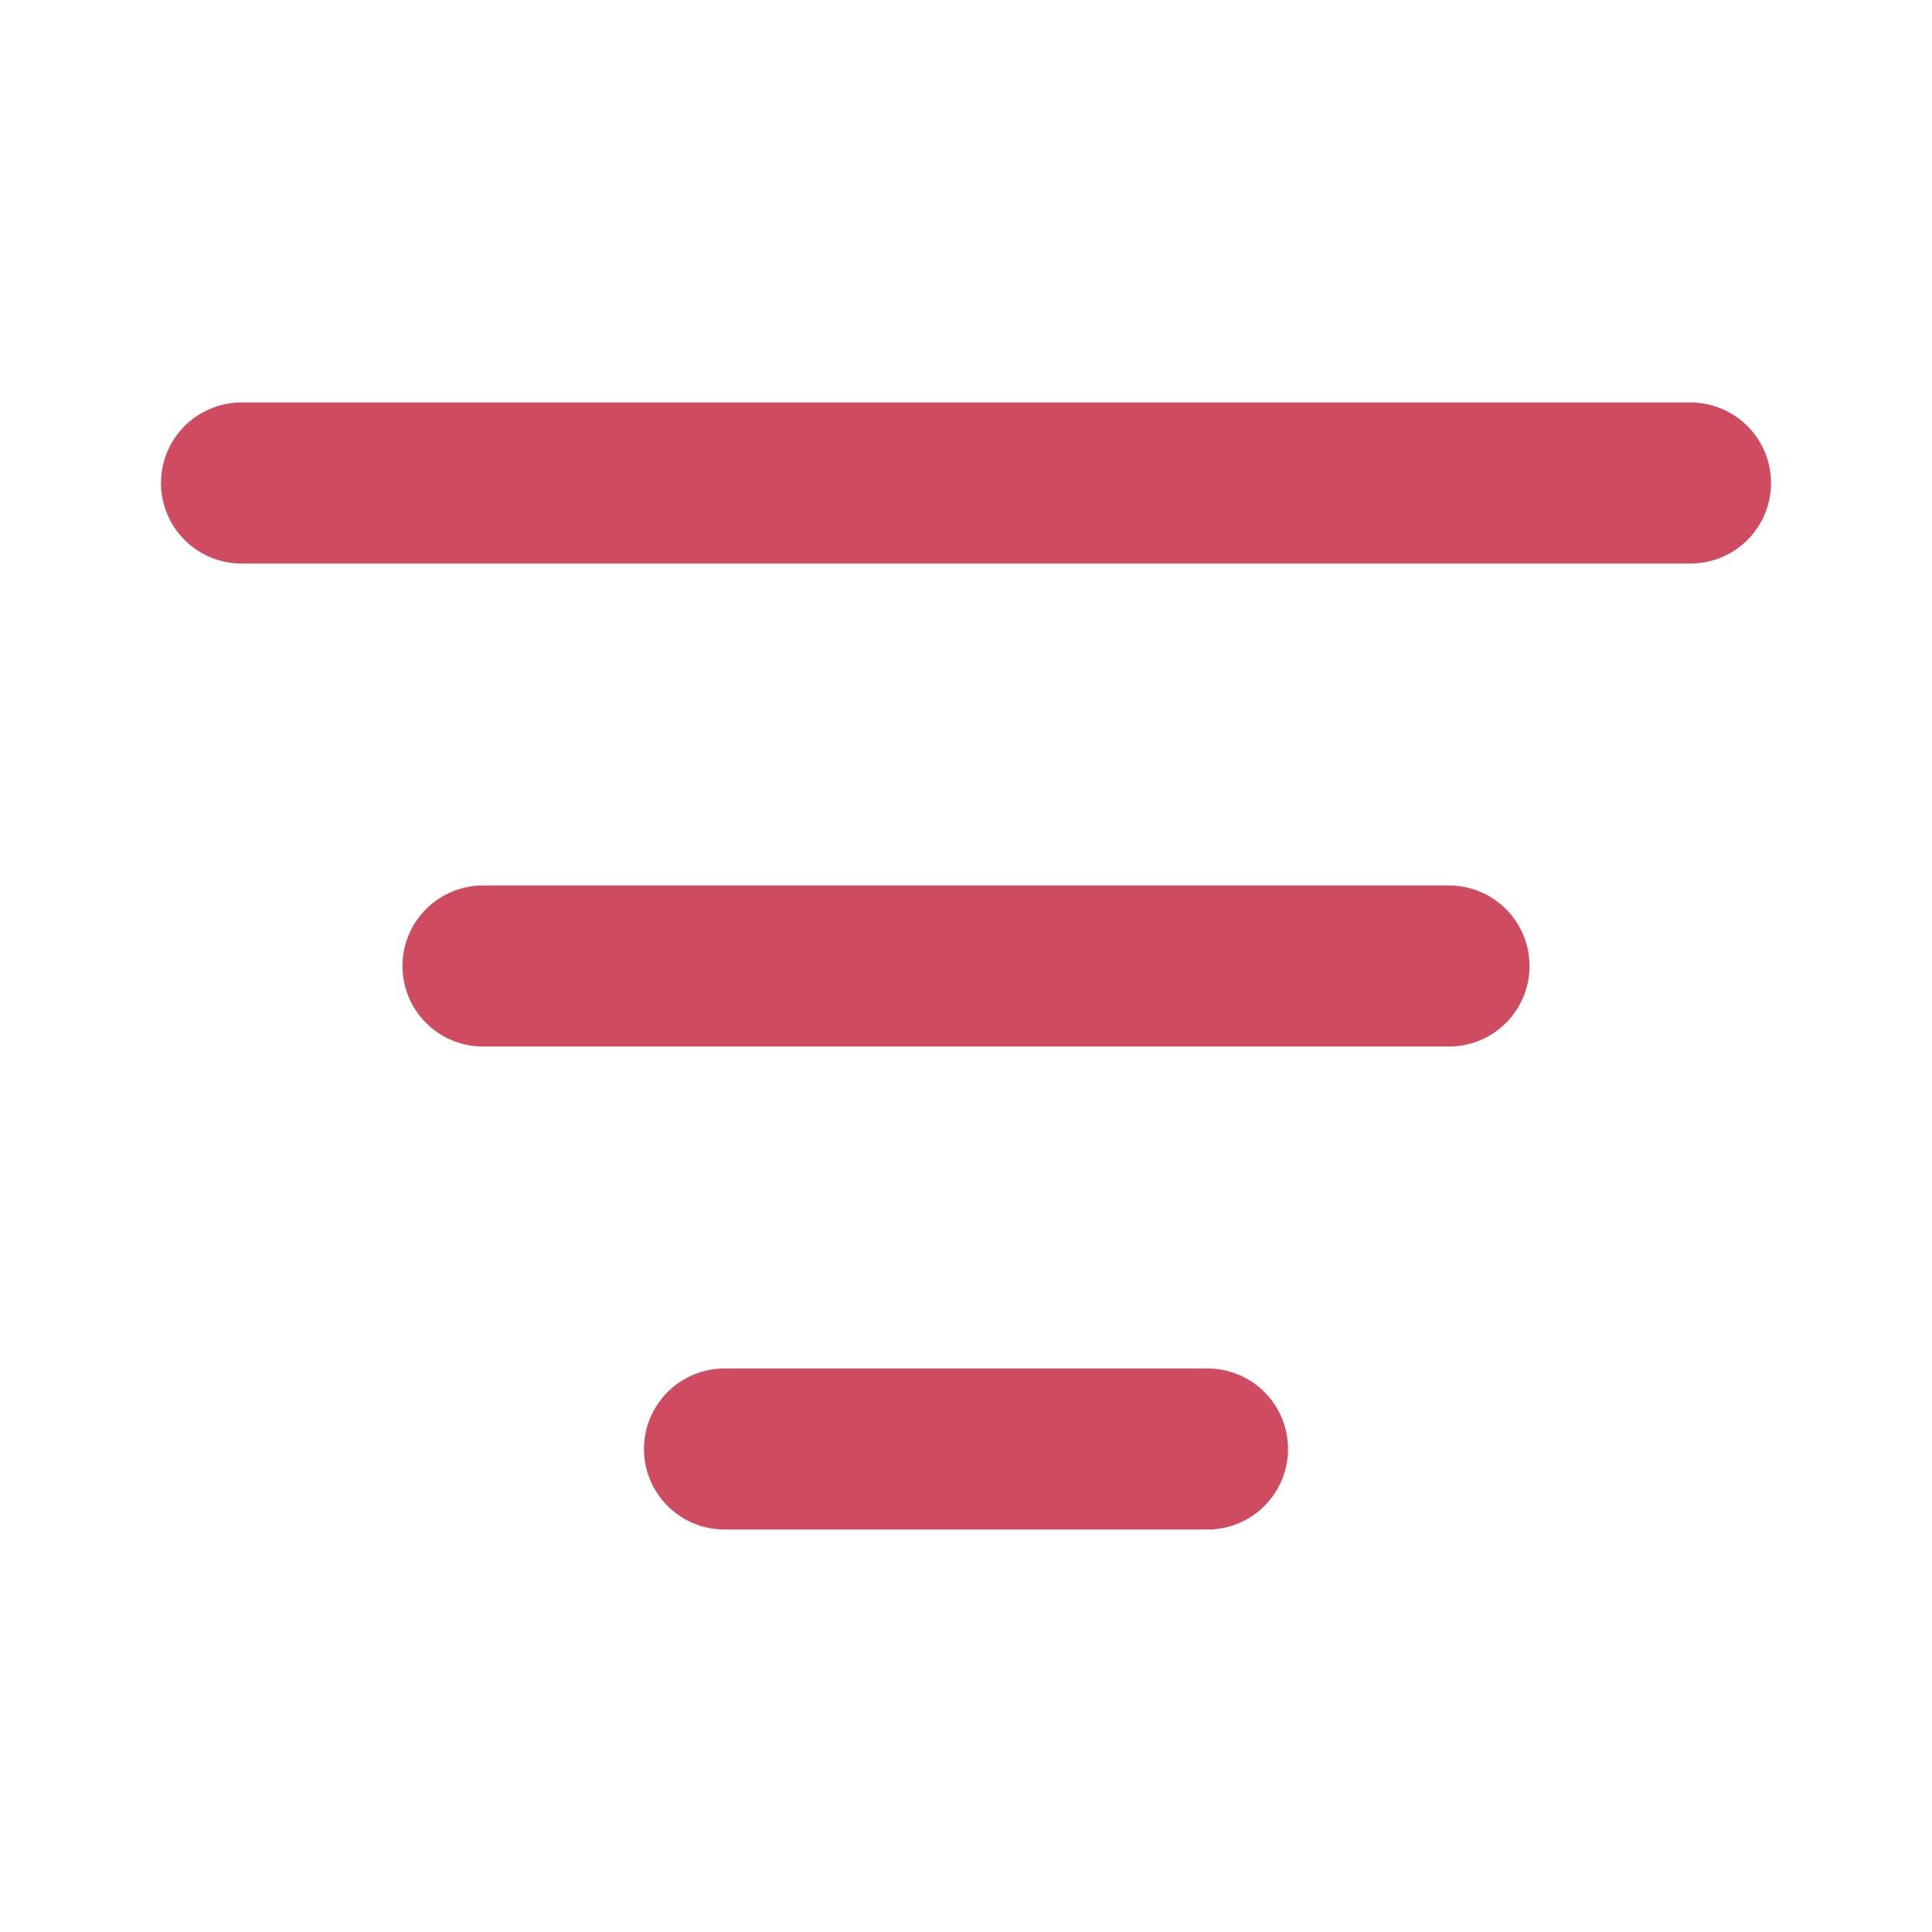
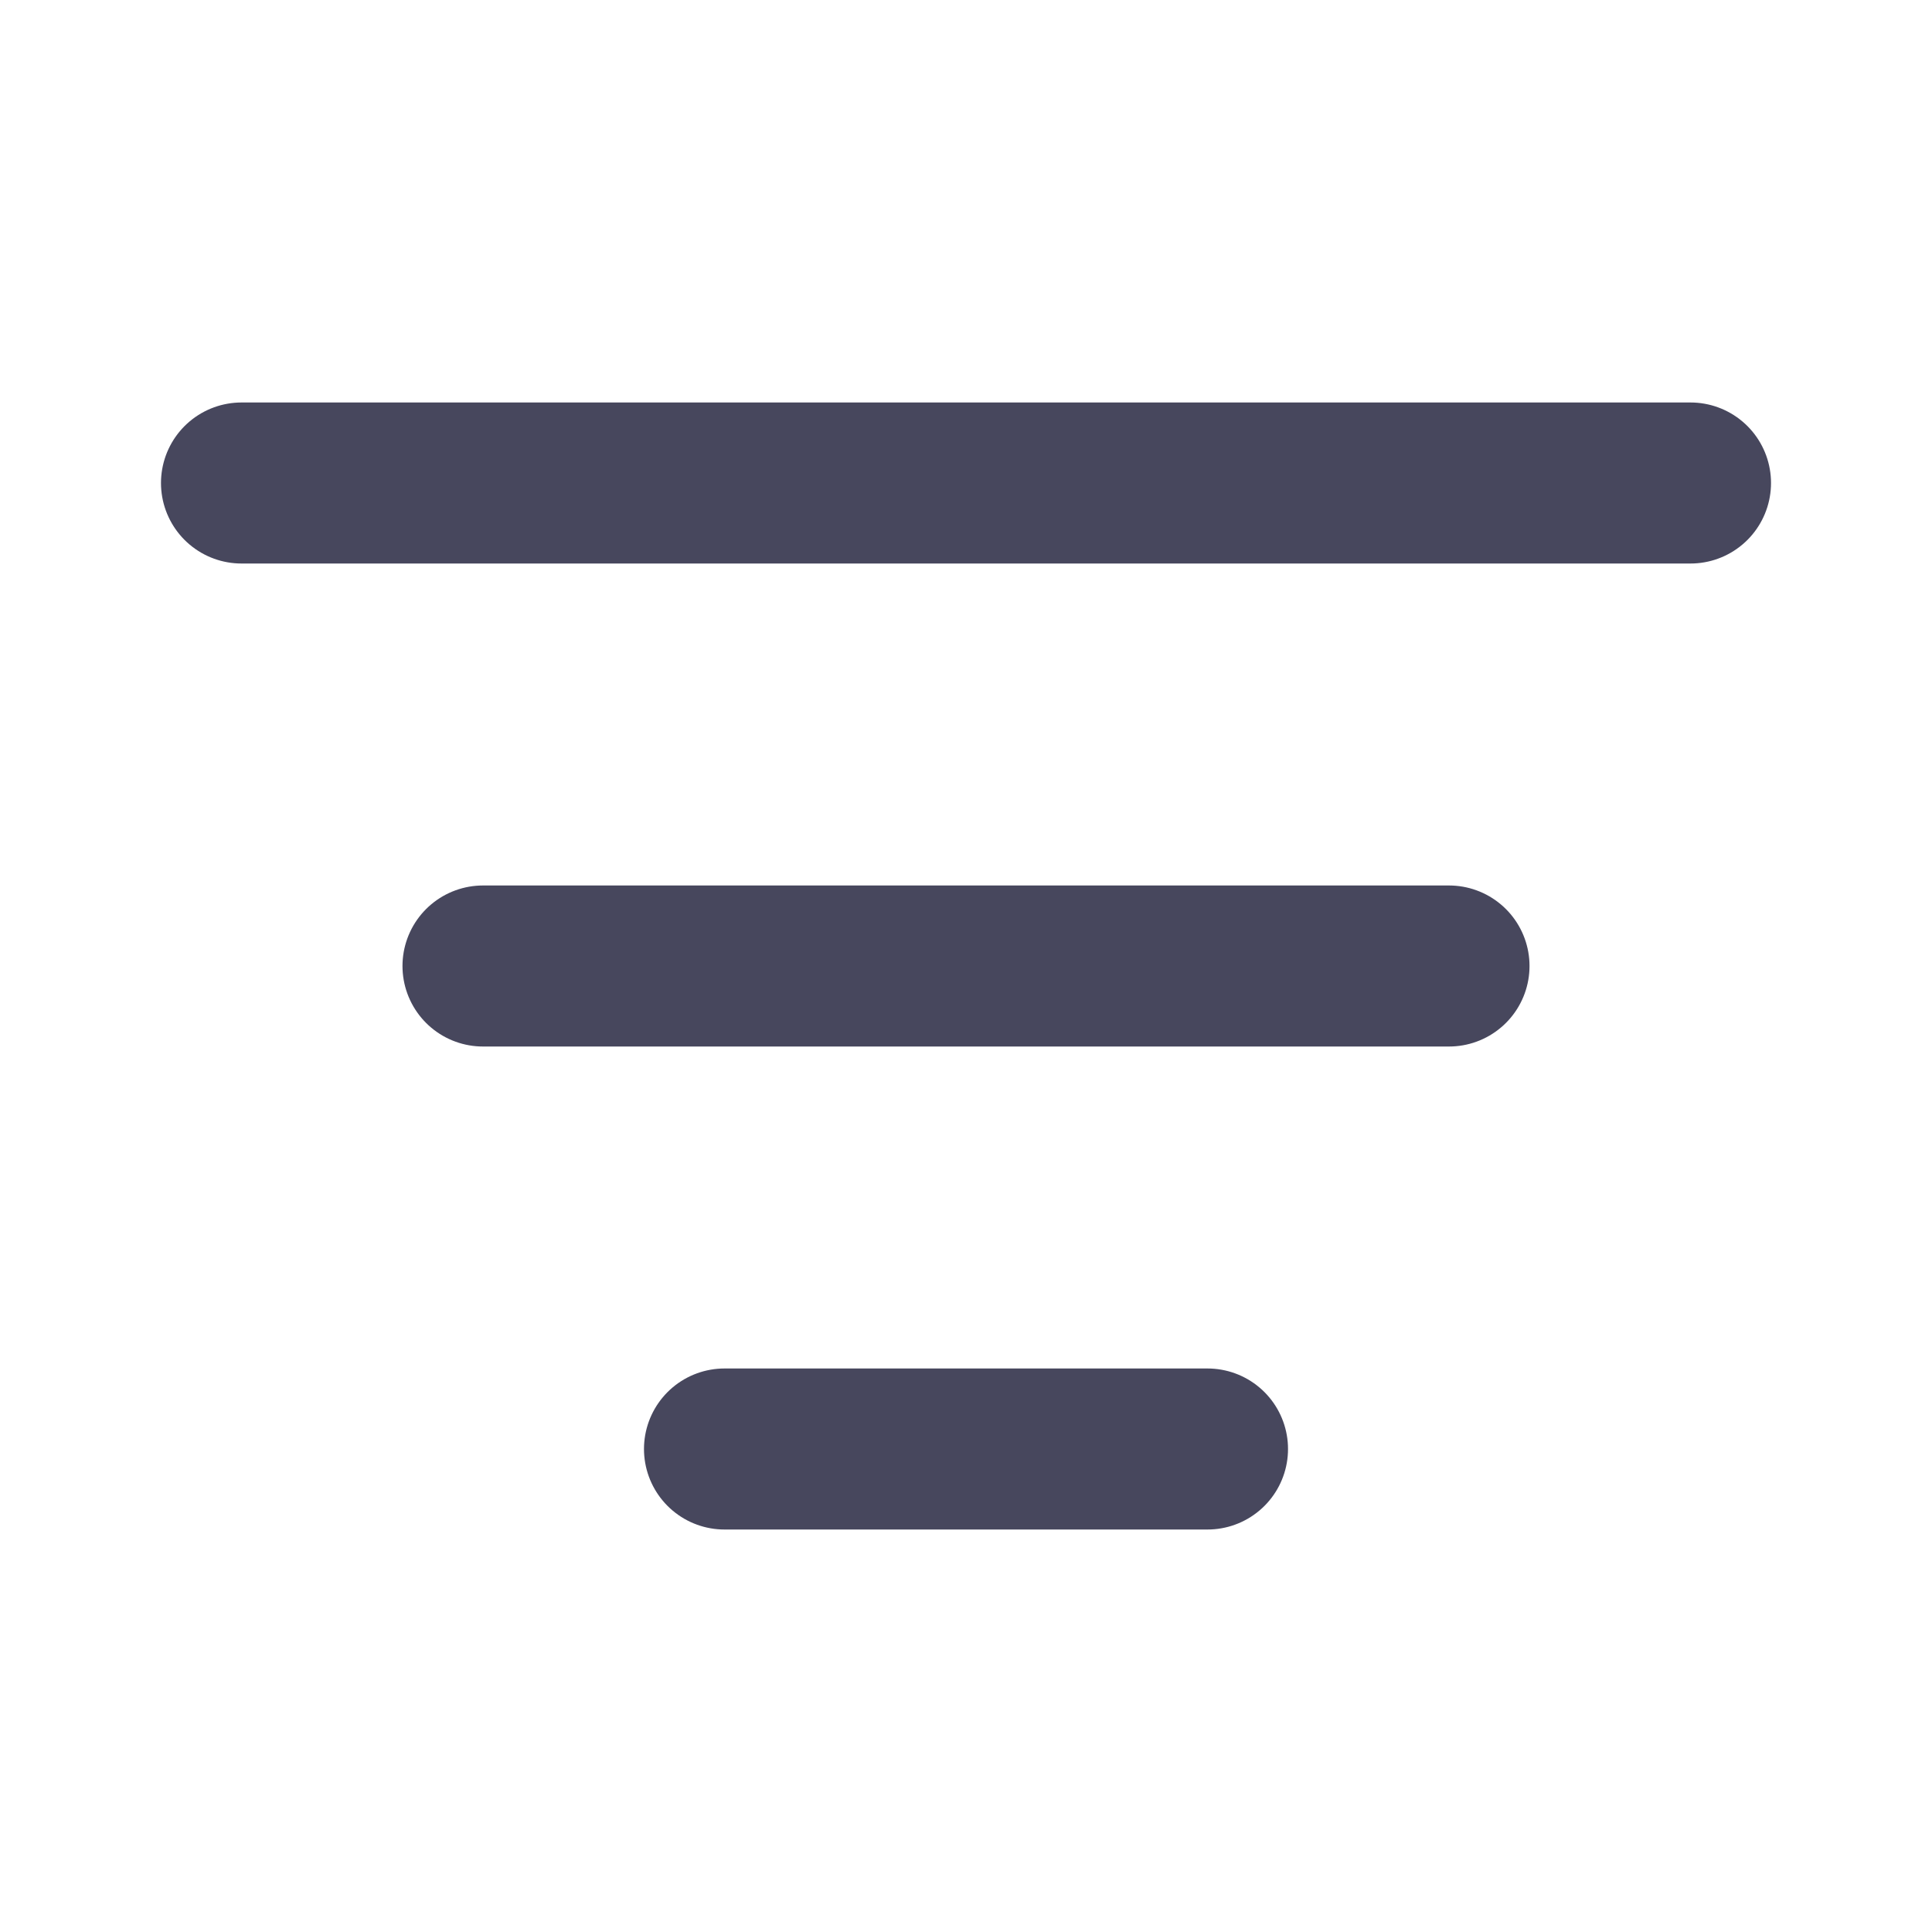
<svg xmlns="http://www.w3.org/2000/svg" width="20" height="20" viewBox="0 0 20 20" fill="none">
-   <path d="M5 10H15M2.5 5H17.5M7.5 15H12.5" stroke="#CF4B5F" stroke-width="1.667" stroke-linecap="round" stroke-linejoin="round" />
+   <path d="M5 10H15M2.5 5H17.5M7.5 15H12.5" stroke="#47475d" stroke-width="1.667" stroke-linecap="round" stroke-linejoin="round" />
</svg>
